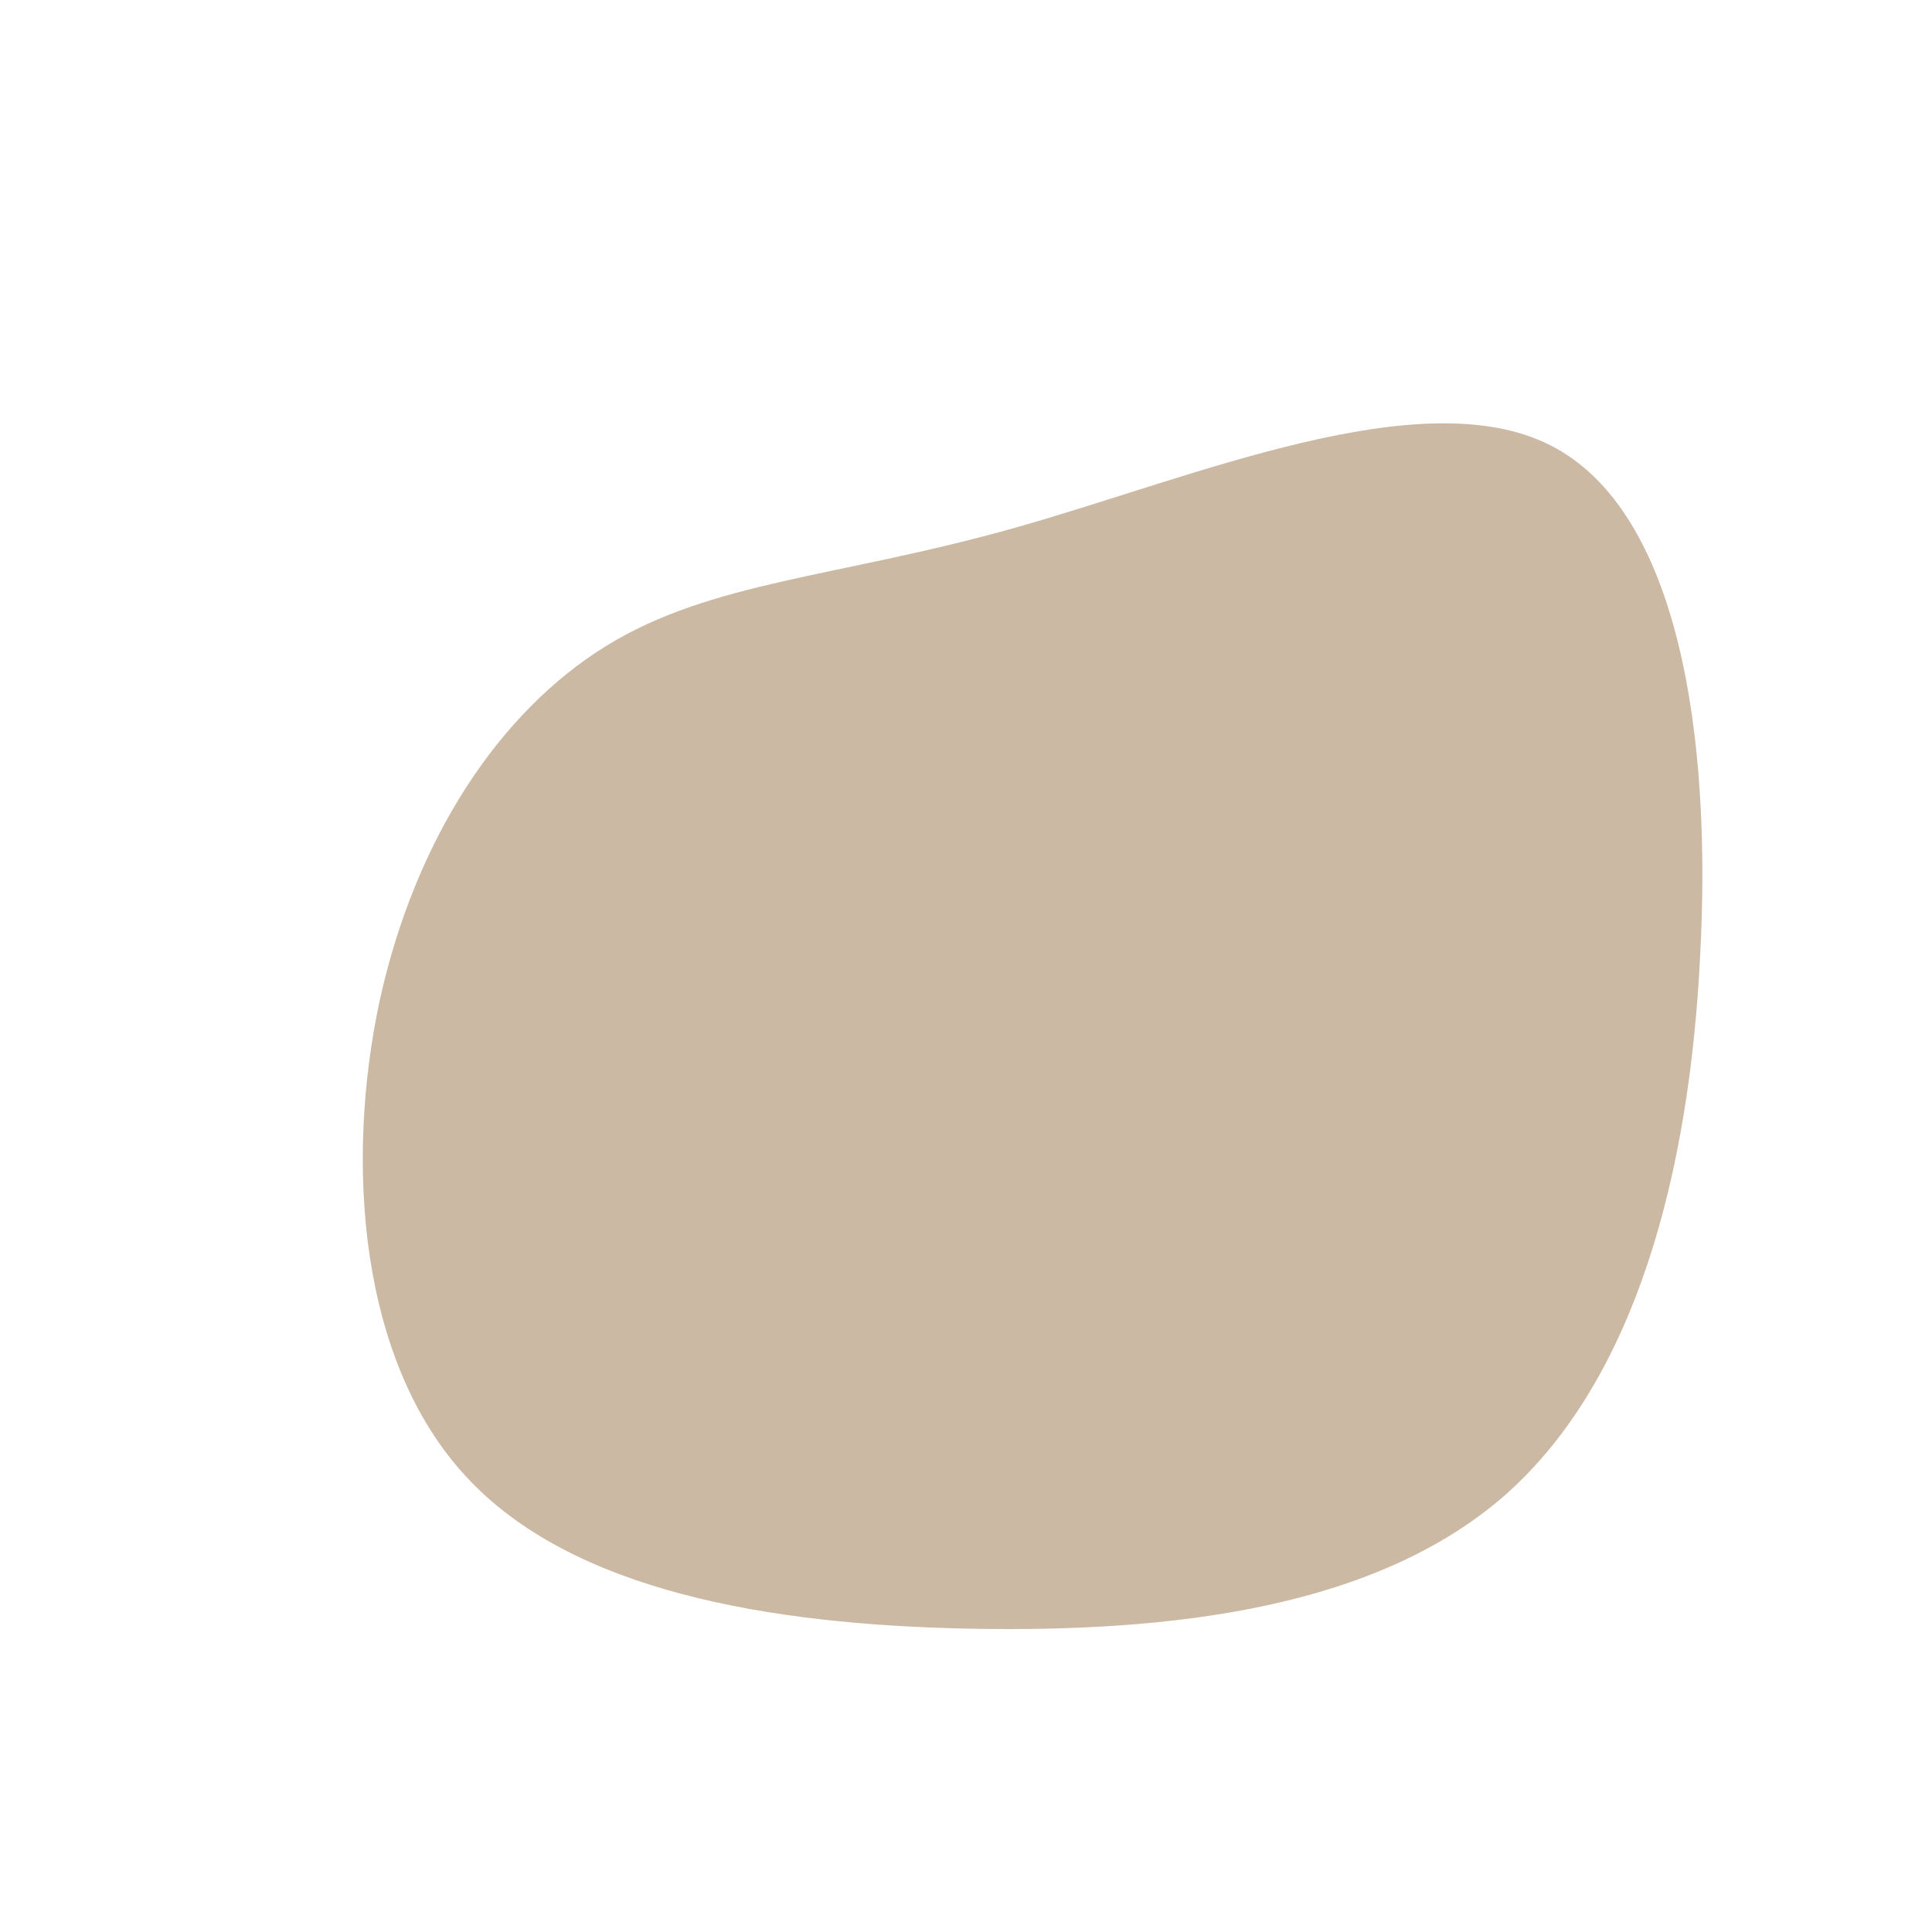
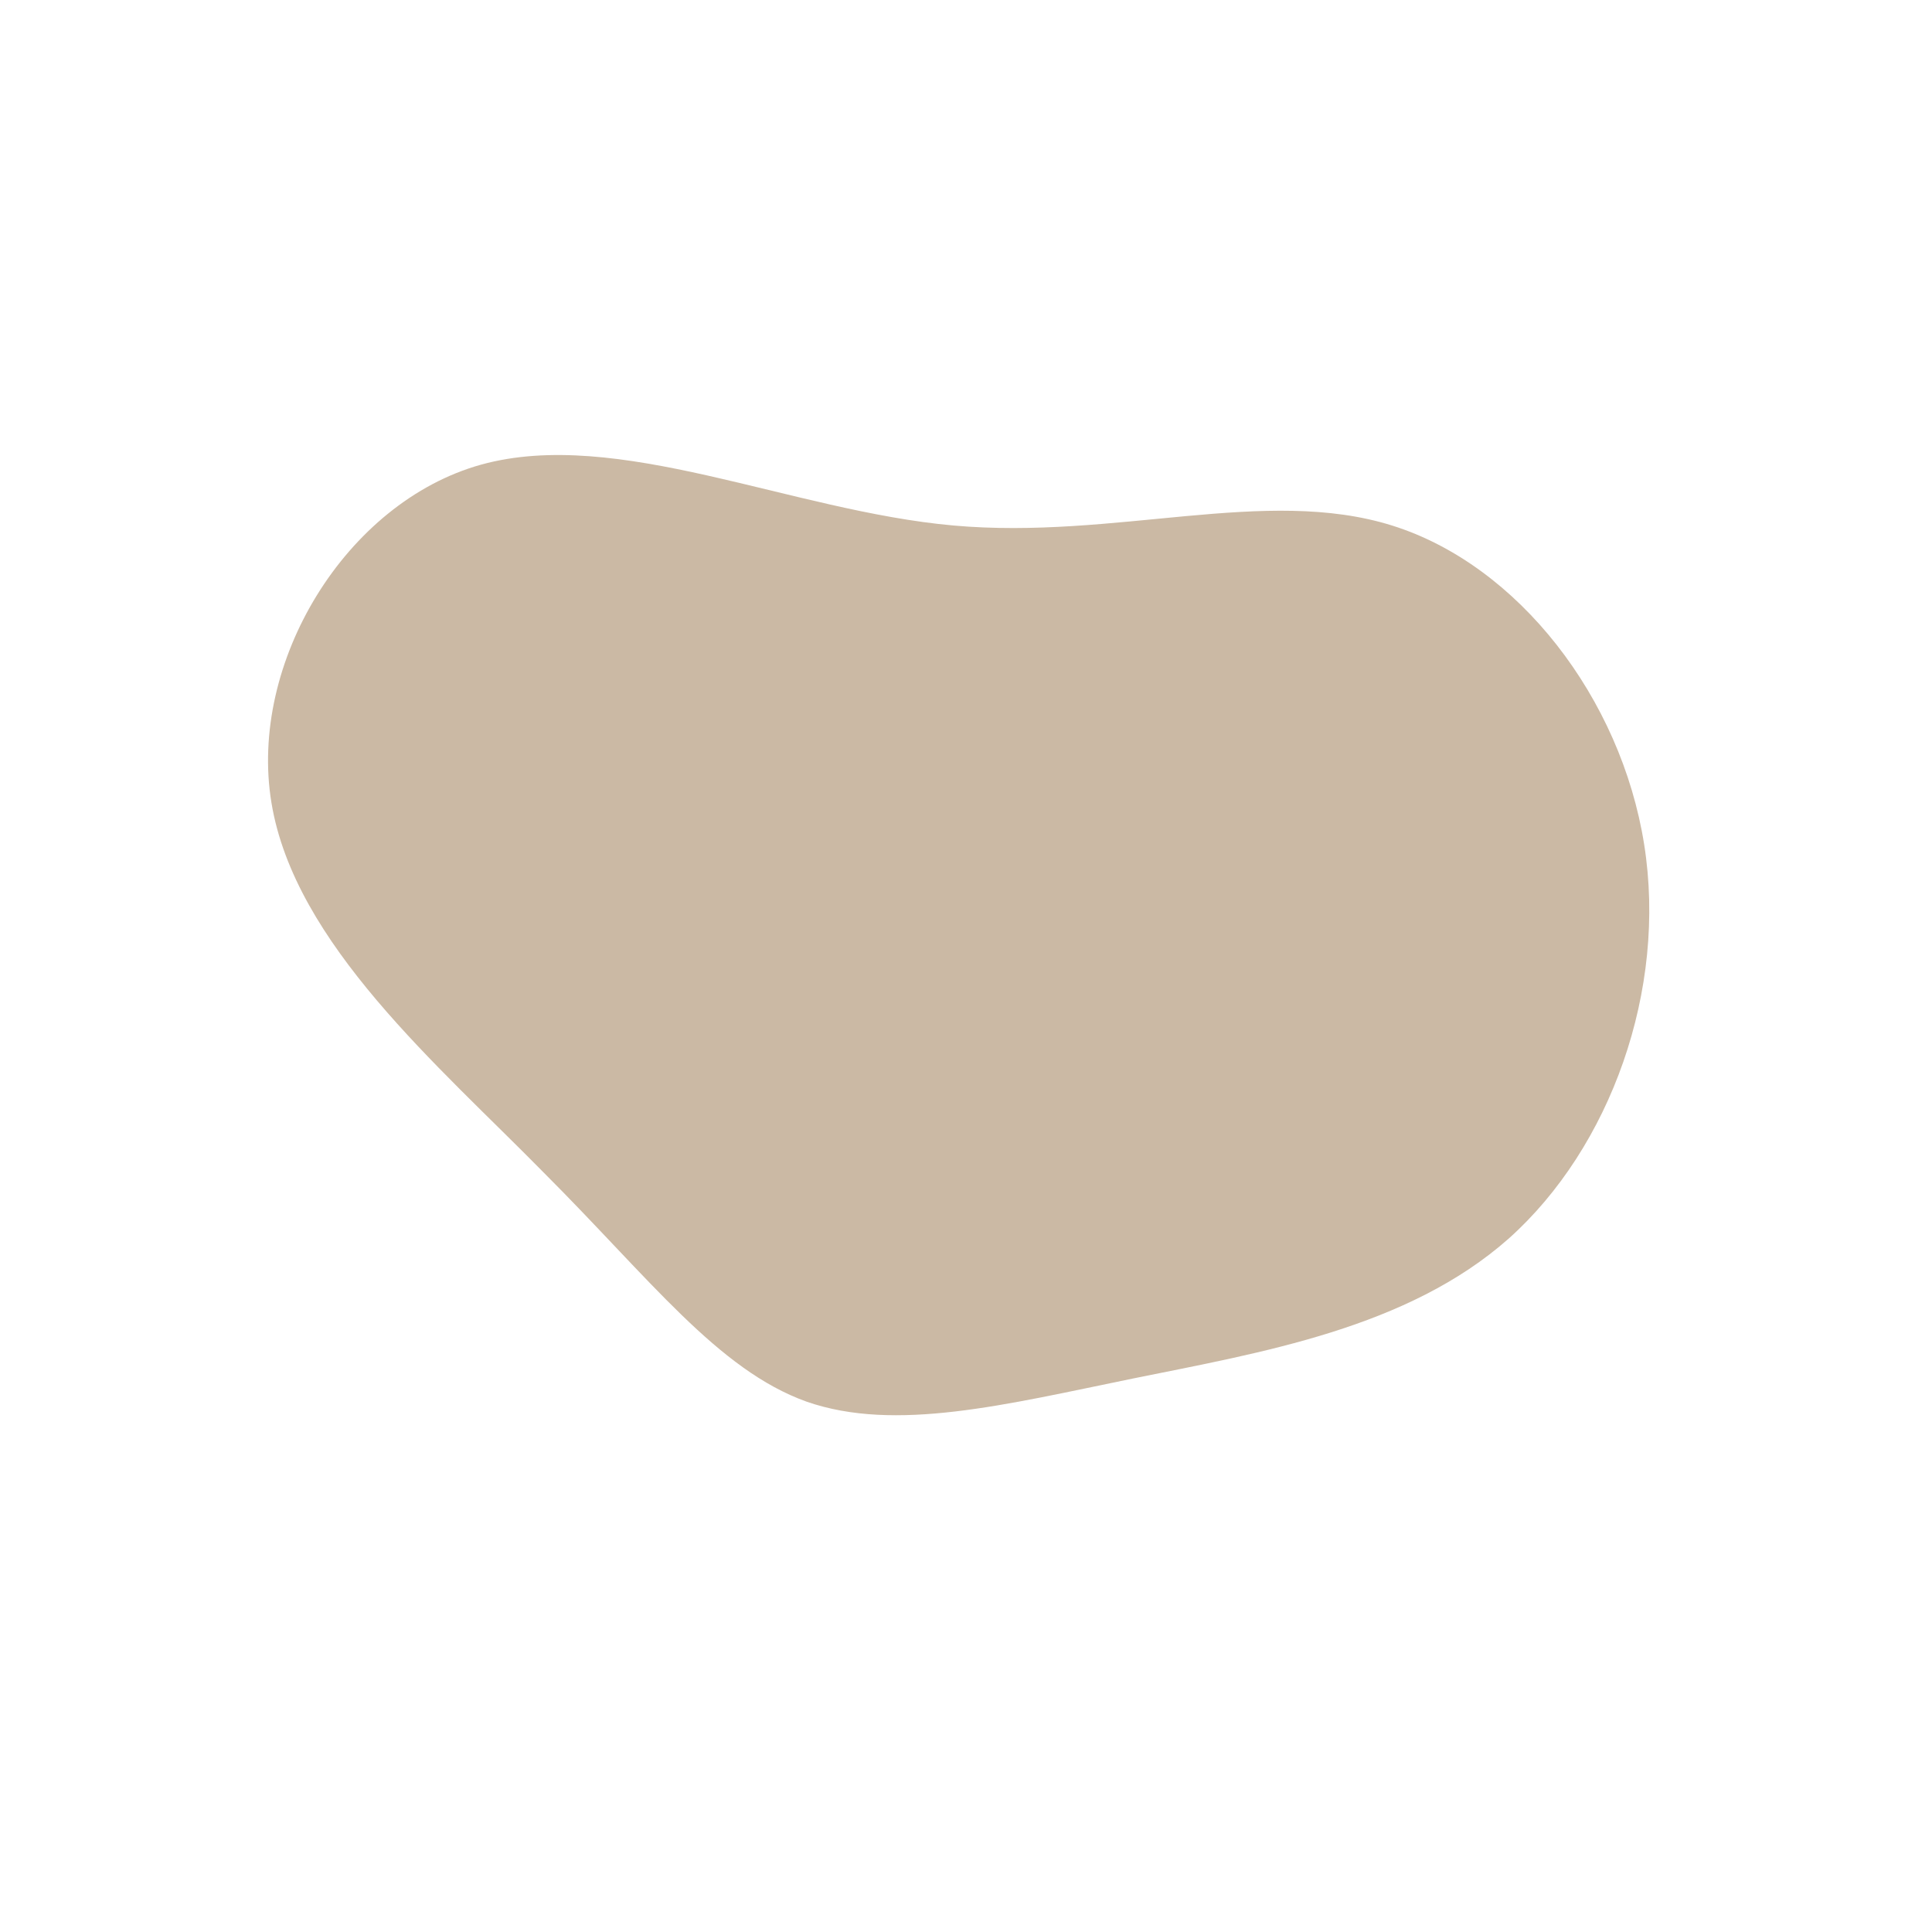
- <svg xmlns="http://www.w3.org/2000/svg" viewBox="0 0 200 200">
-   <path fill="#CBB9A4" d="M60.5,-53.9C73.9,-47.1,77.2,-23.6,76,-1.1C74.9,21.3,69.4,42.6,56,54.6C42.6,66.5,21.3,69,0.4,68.6C-20.4,68.2,-40.9,64.7,-51.8,52.8C-62.8,40.9,-64.3,20.4,-60.7,3.6C-57,-13.2,-48.3,-26.3,-37.3,-33.1C-26.3,-39.9,-13.2,-40.2,5.2,-45.4C23.6,-50.6,47.1,-60.7,60.5,-53.9Z" transform="translate(100 100)" />
+ <svg xmlns="http://www.w3.org/2000/svg" width="240" height="240" viewBox="0 0 200 200">
+   <path fill="#CBB9A4" d="M44.1,-45.6C57.2,-41.5,67.8,-27.7,70.2,-12.6C72.6,2.5,66.7,18.8,56.2,28.2C45.7,37.5,30.6,40,17.3,42.7C4.1,45.4,-7.3,48.3,-16.5,45.1C-25.7,41.8,-32.7,32.4,-43.7,21.4C-54.6,10.3,-69.5,-2.3,-71.9,-16.9C-74.3,-31.4,-64.2,-48,-50.2,-51.9C-36.1,-55.8,-18.1,-47.1,-1.3,-45.6C15.5,-44.1,31,-49.7,44.1,-45.6Z" transform="translate(100 100)" />
</svg>
